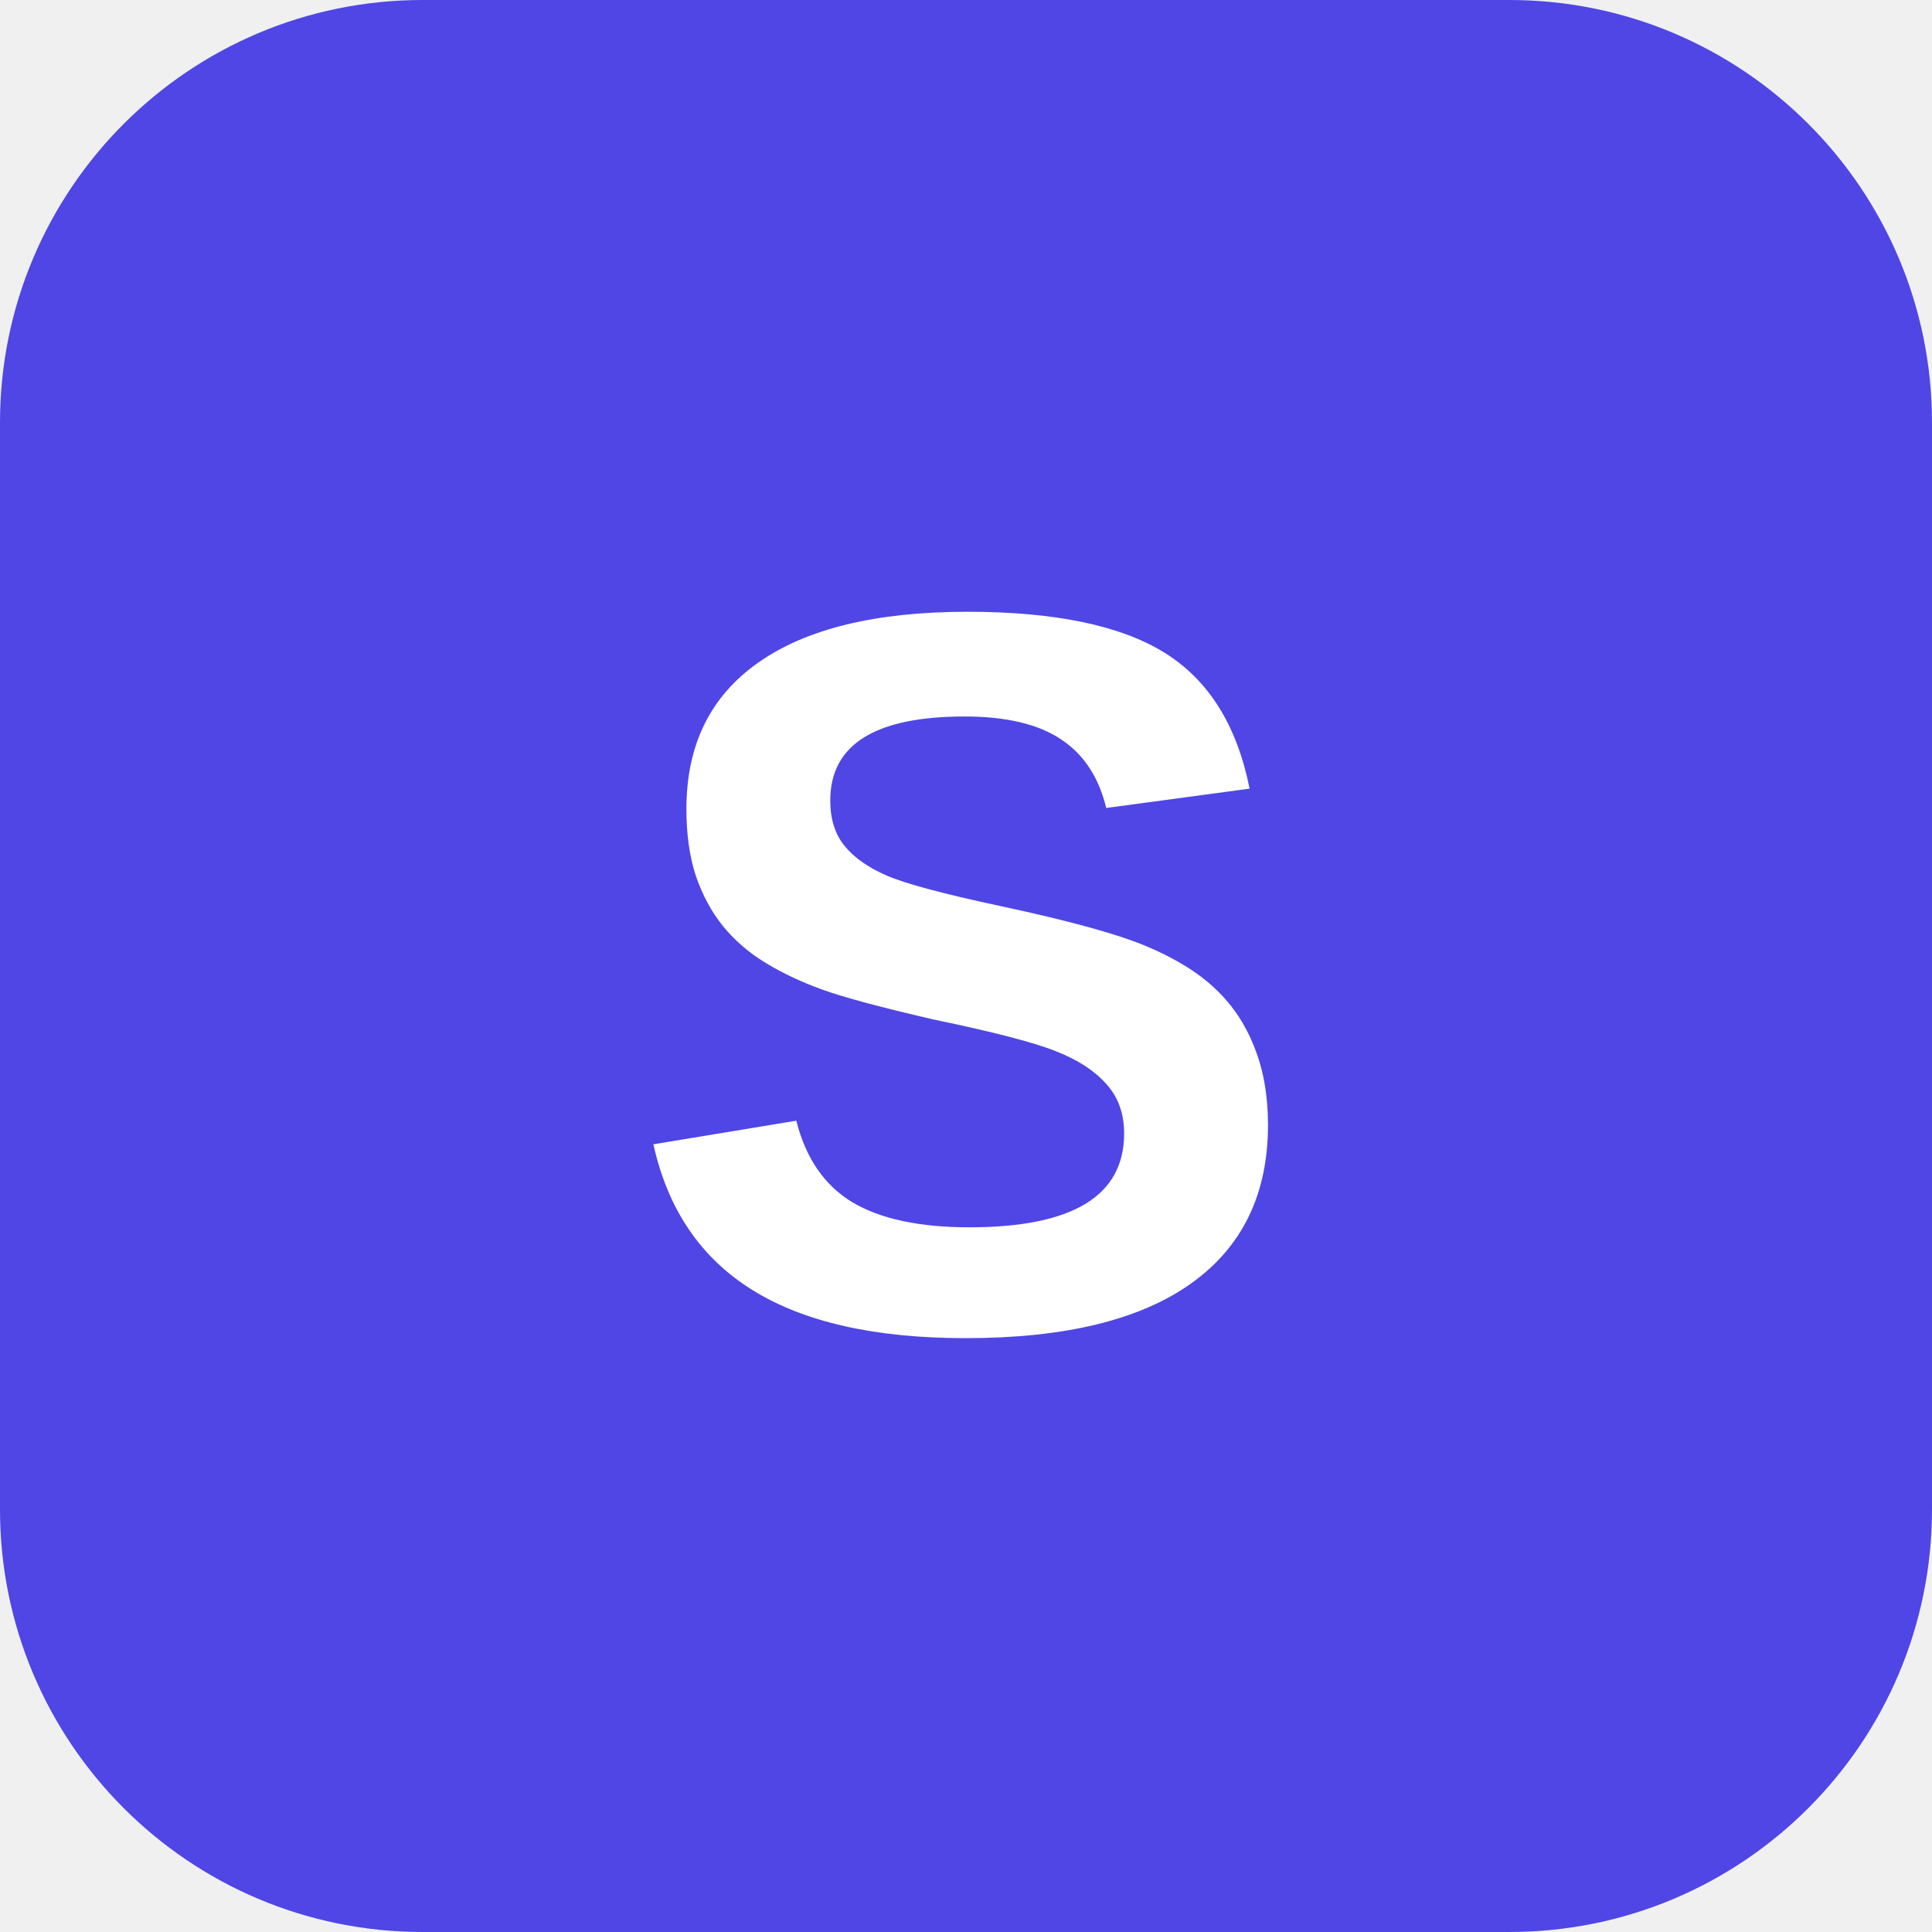
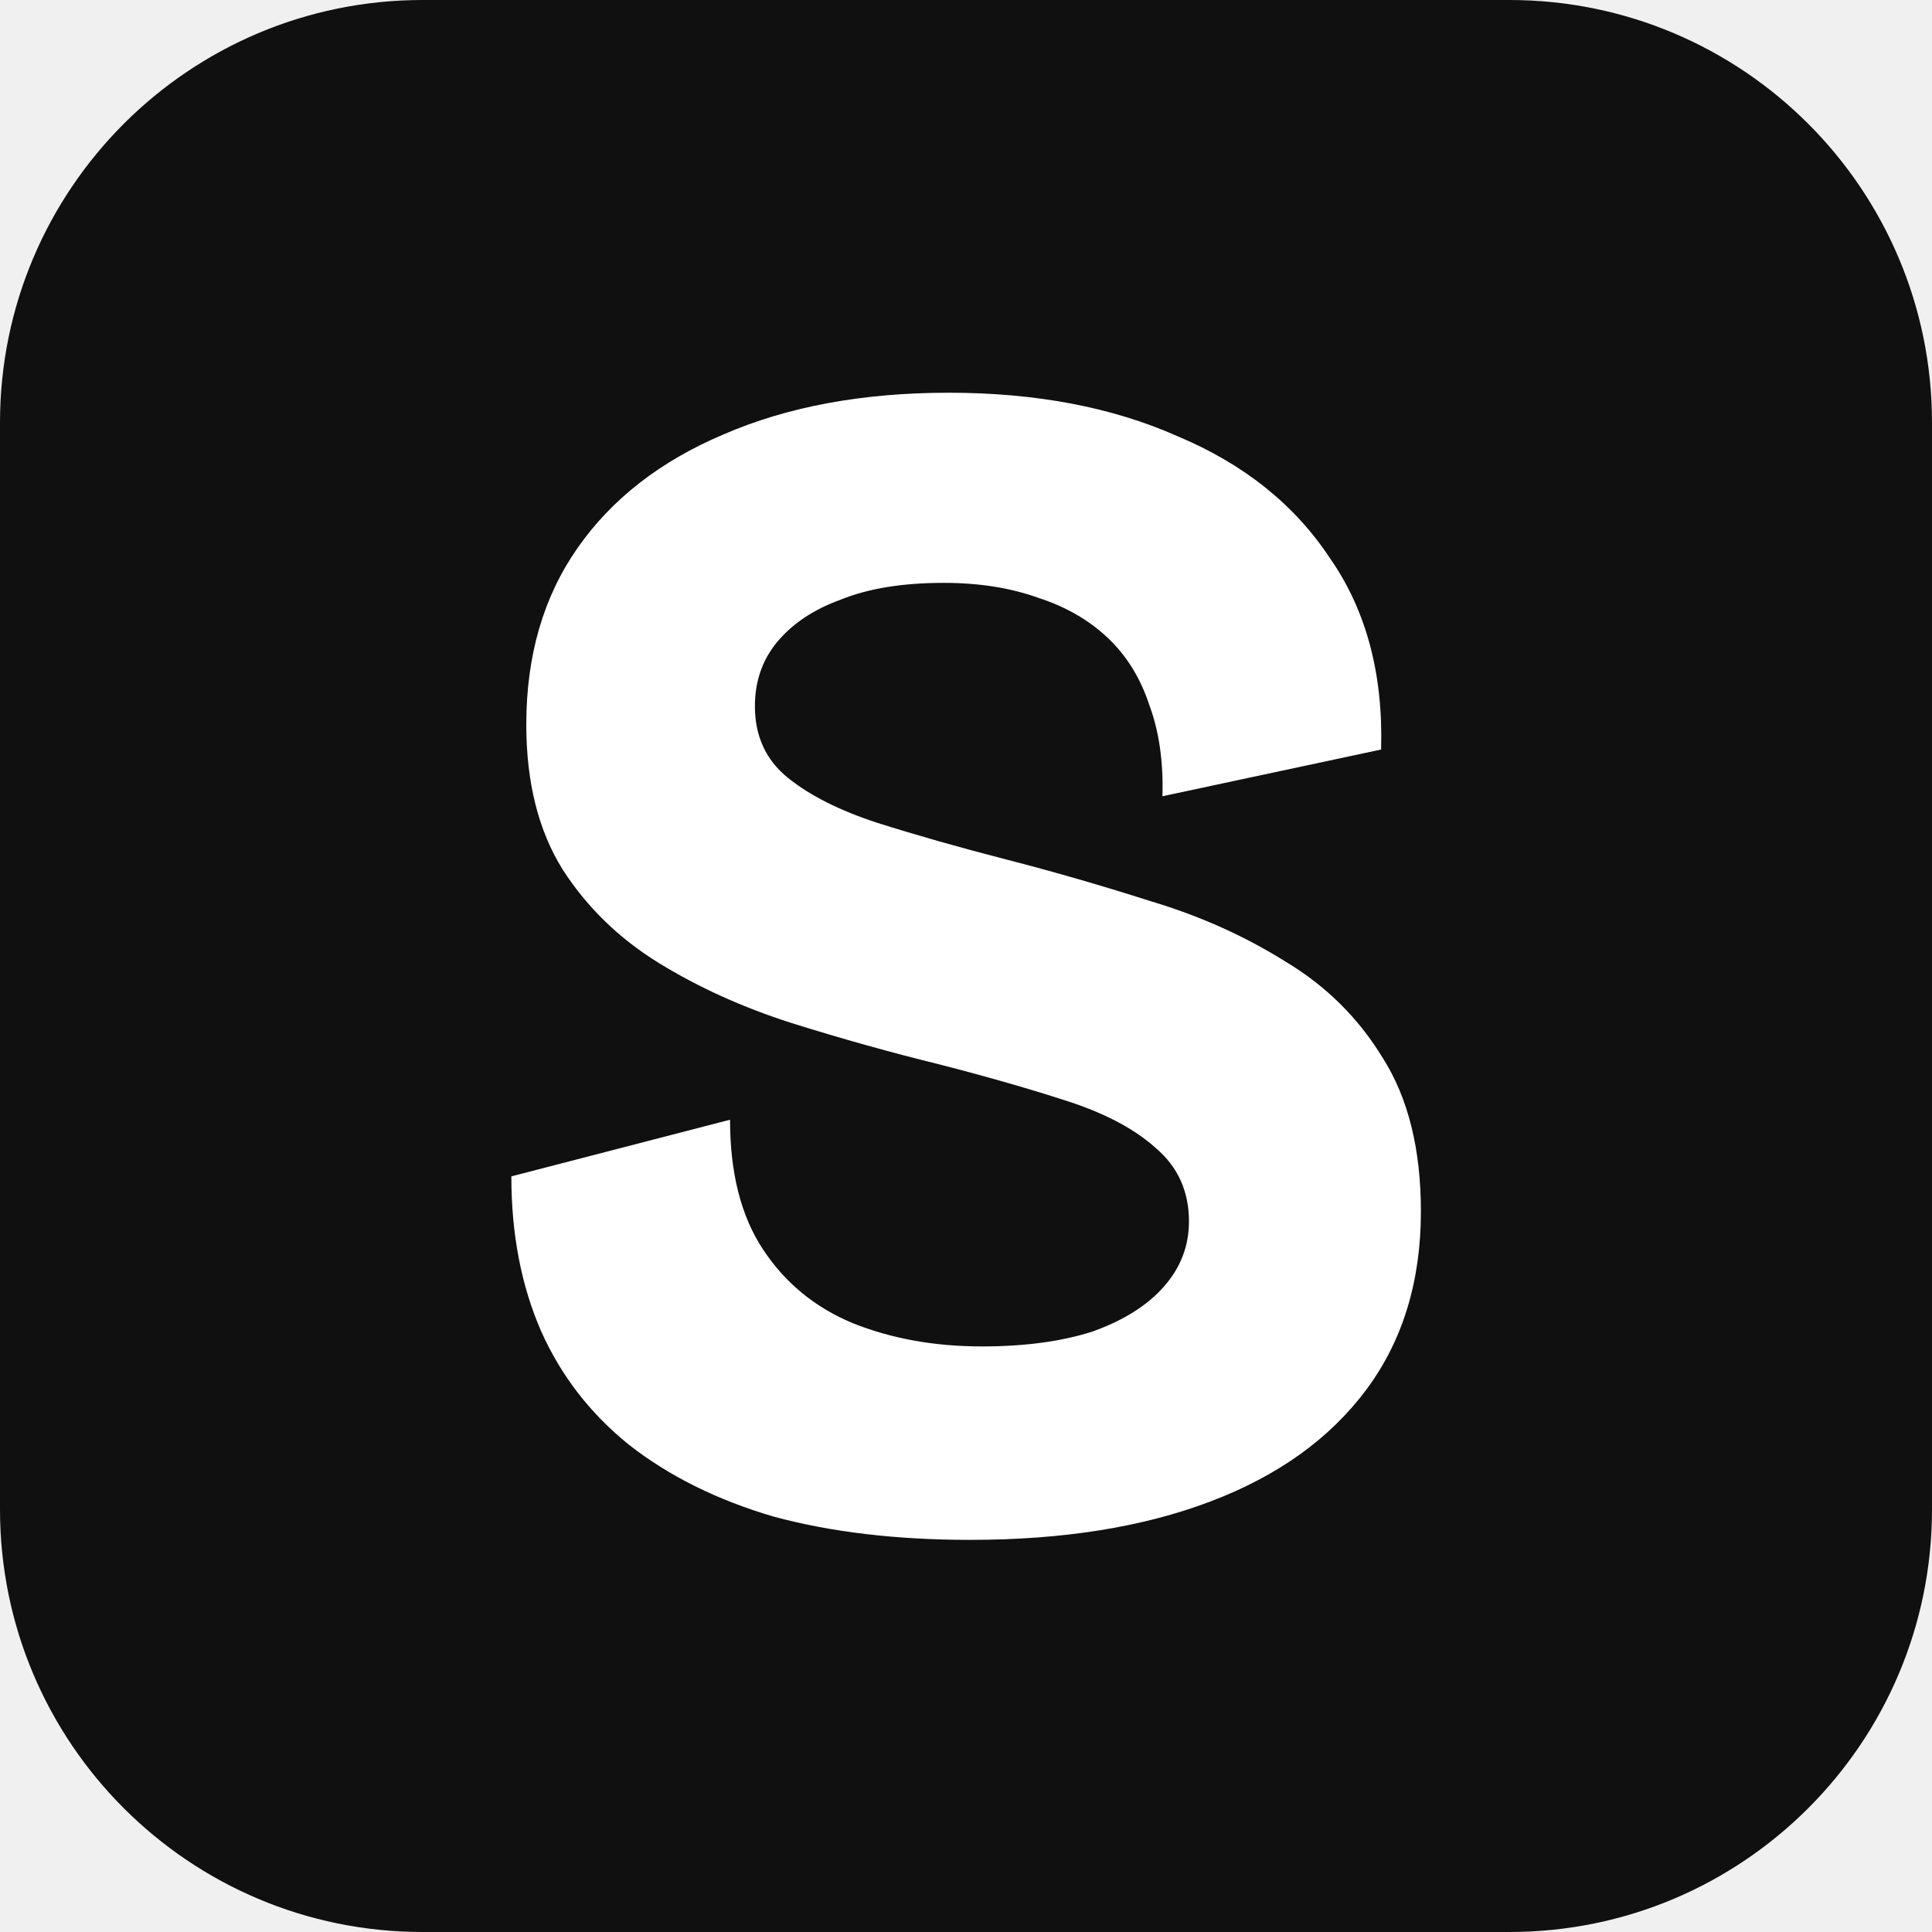
<svg xmlns="http://www.w3.org/2000/svg" viewBox="0 0 64 64">
-   <rect width="64" height="64" rx="14" fill="#4f46e5" />
-   <text x="32" y="44" text-anchor="middle" font-family="Helvetica Neue,Arial,sans-serif" font-weight="700" font-size="34" fill="#fff">S</text>
+   <rect width="64" height="64" rx="14" fill="#101010" />
+   <path transform="translate(-12.557 -6.037) scale(2.4375)" fill="#fff" d="M18.338 23.404C17.332 23.404 16.439 23.298 15.659 23.086C14.893 22.86 14.24 22.535 13.7 22.112C13.175 21.689 12.777 21.175 12.507 20.571C12.236 19.952 12.101 19.249 12.101 18.464L15.073 17.694C15.073 18.419 15.223 19.008 15.524 19.461C15.824 19.914 16.229 20.246 16.739 20.458C17.265 20.669 17.85 20.775 18.495 20.775C19.081 20.775 19.584 20.707 20.004 20.571C20.424 20.42 20.747 20.216 20.972 19.959C21.197 19.703 21.31 19.408 21.31 19.076C21.31 18.668 21.16 18.335 20.859 18.079C20.574 17.822 20.176 17.61 19.666 17.444C19.156 17.278 18.578 17.112 17.933 16.946C17.257 16.78 16.582 16.591 15.906 16.379C15.246 16.168 14.646 15.896 14.105 15.564C13.565 15.231 13.13 14.808 12.799 14.295C12.469 13.766 12.304 13.109 12.304 12.323C12.304 11.387 12.537 10.586 13.002 9.922C13.467 9.257 14.128 8.743 14.983 8.381C15.854 8.003 16.874 7.814 18.045 7.814C19.231 7.814 20.267 8.011 21.152 8.404C22.053 8.781 22.743 9.333 23.223 10.058C23.719 10.768 23.951 11.636 23.921 12.663L20.949 13.298C20.964 12.829 20.904 12.414 20.769 12.052C20.649 11.689 20.462 11.387 20.206 11.145C19.951 10.904 19.636 10.722 19.261 10.601C18.886 10.466 18.458 10.398 17.978 10.398C17.422 10.398 16.957 10.473 16.582 10.624C16.206 10.76 15.914 10.956 15.704 11.213C15.508 11.455 15.411 11.742 15.411 12.074C15.411 12.482 15.561 12.807 15.861 13.049C16.161 13.29 16.567 13.494 17.077 13.66C17.602 13.826 18.188 13.993 18.833 14.159C19.479 14.325 20.131 14.514 20.792 14.725C21.452 14.922 22.06 15.194 22.615 15.541C23.171 15.873 23.613 16.311 23.944 16.855C24.289 17.399 24.462 18.094 24.462 18.94C24.462 19.891 24.214 20.7 23.719 21.364C23.223 22.029 22.518 22.535 21.602 22.882C20.687 23.23 19.599 23.404 18.338 23.404Z" />
</svg>
